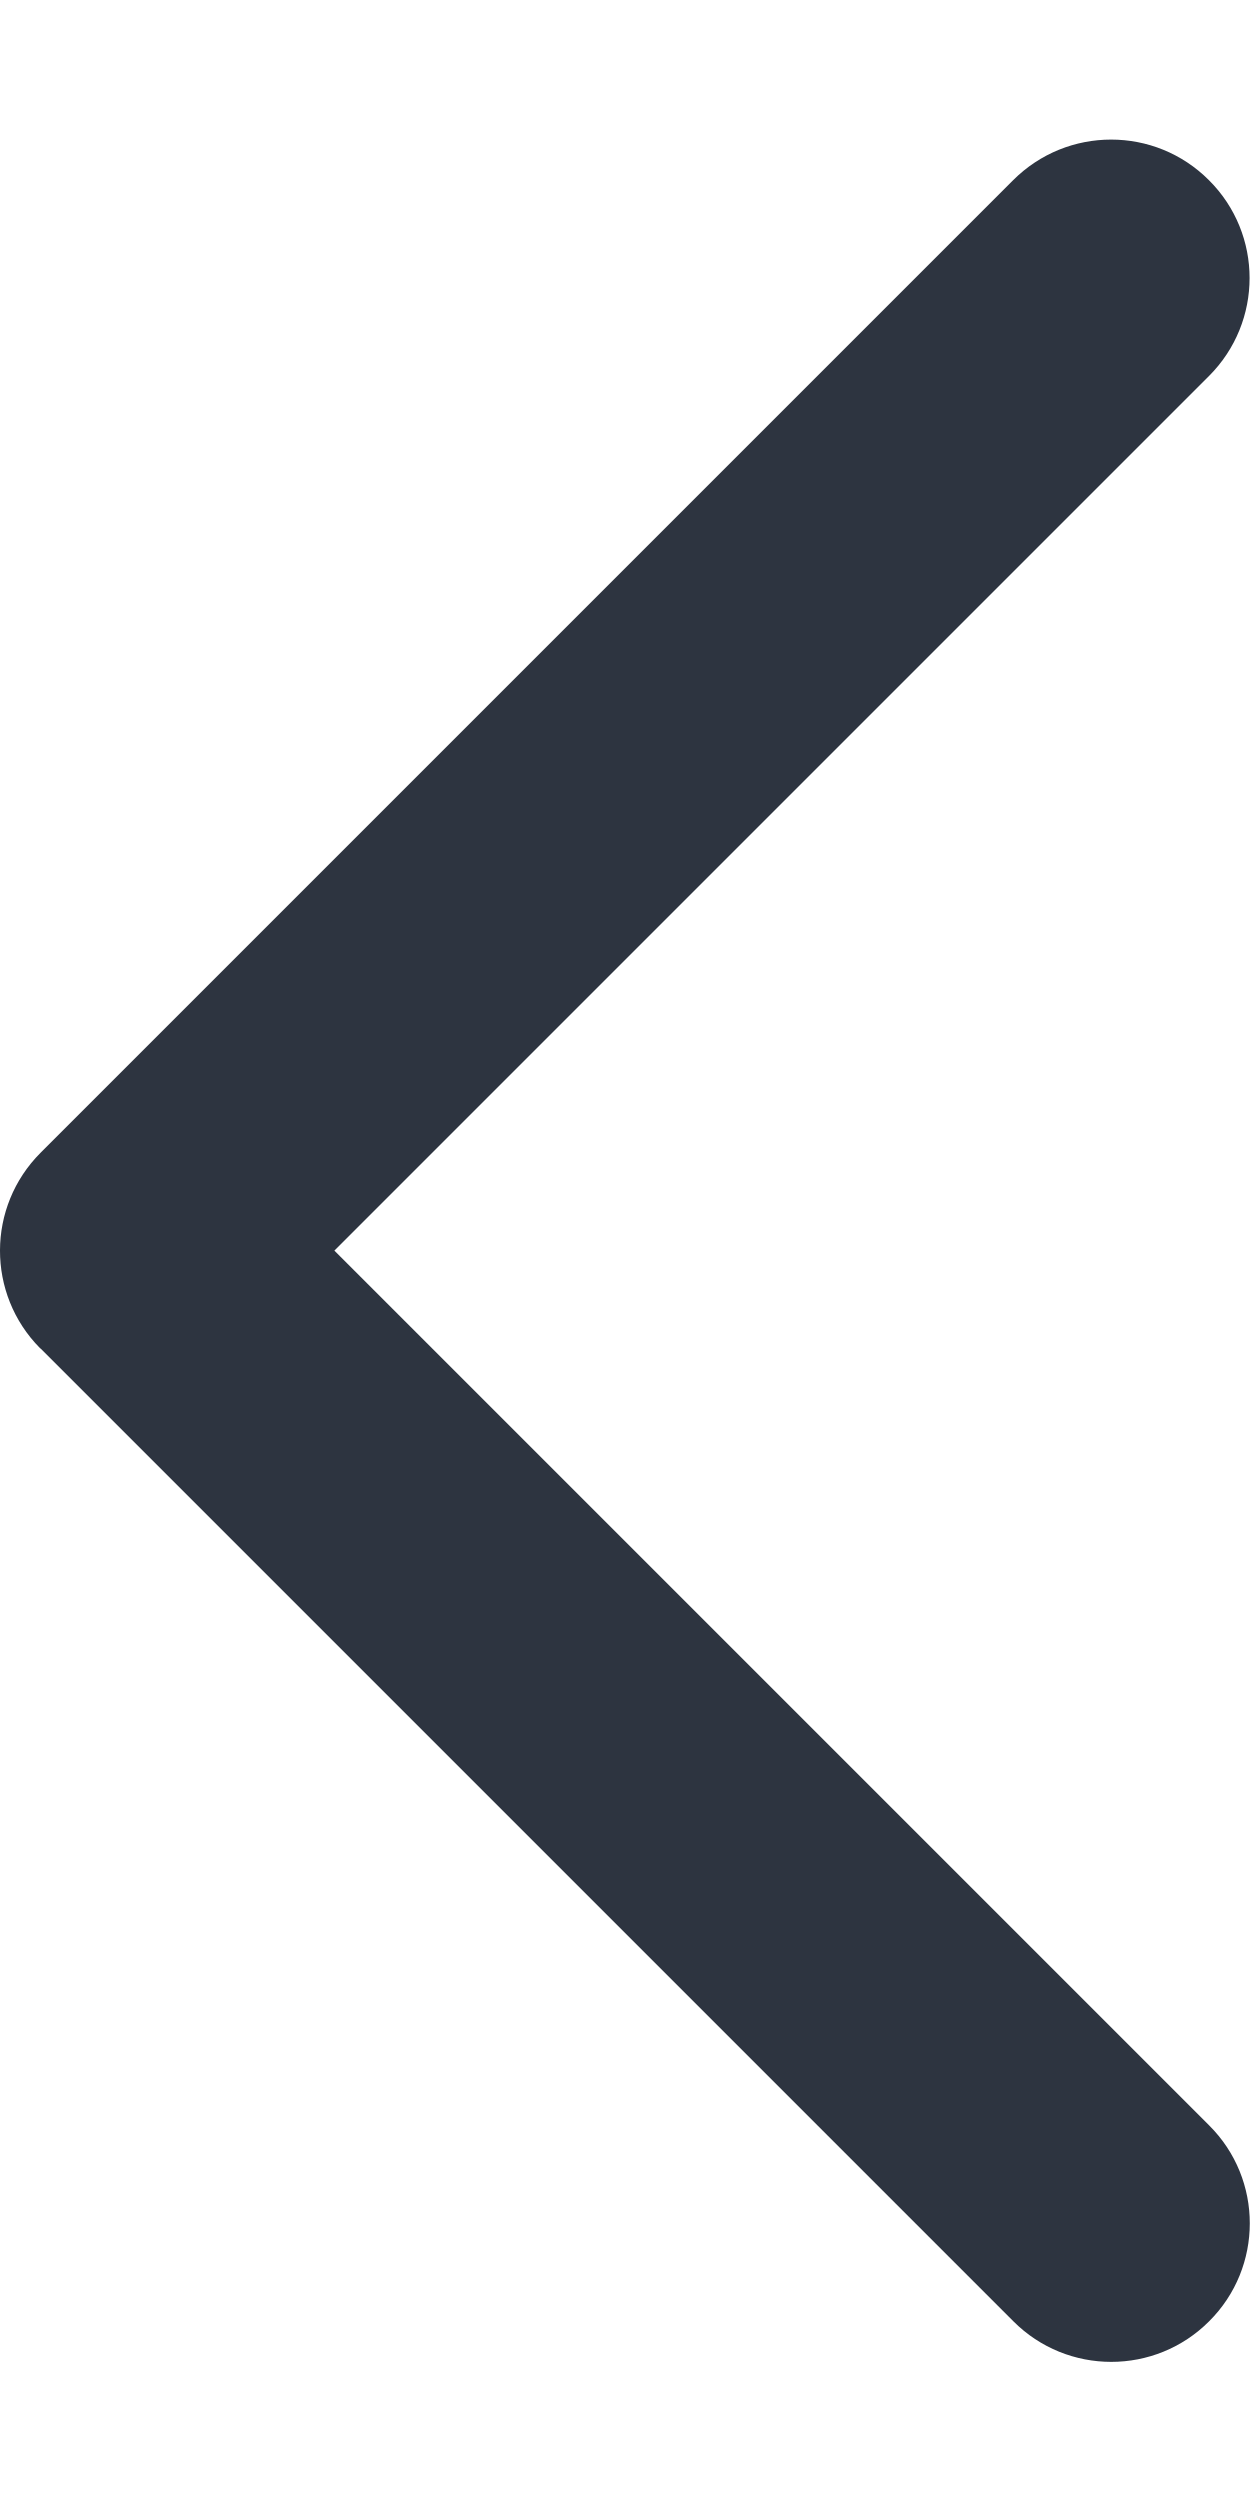
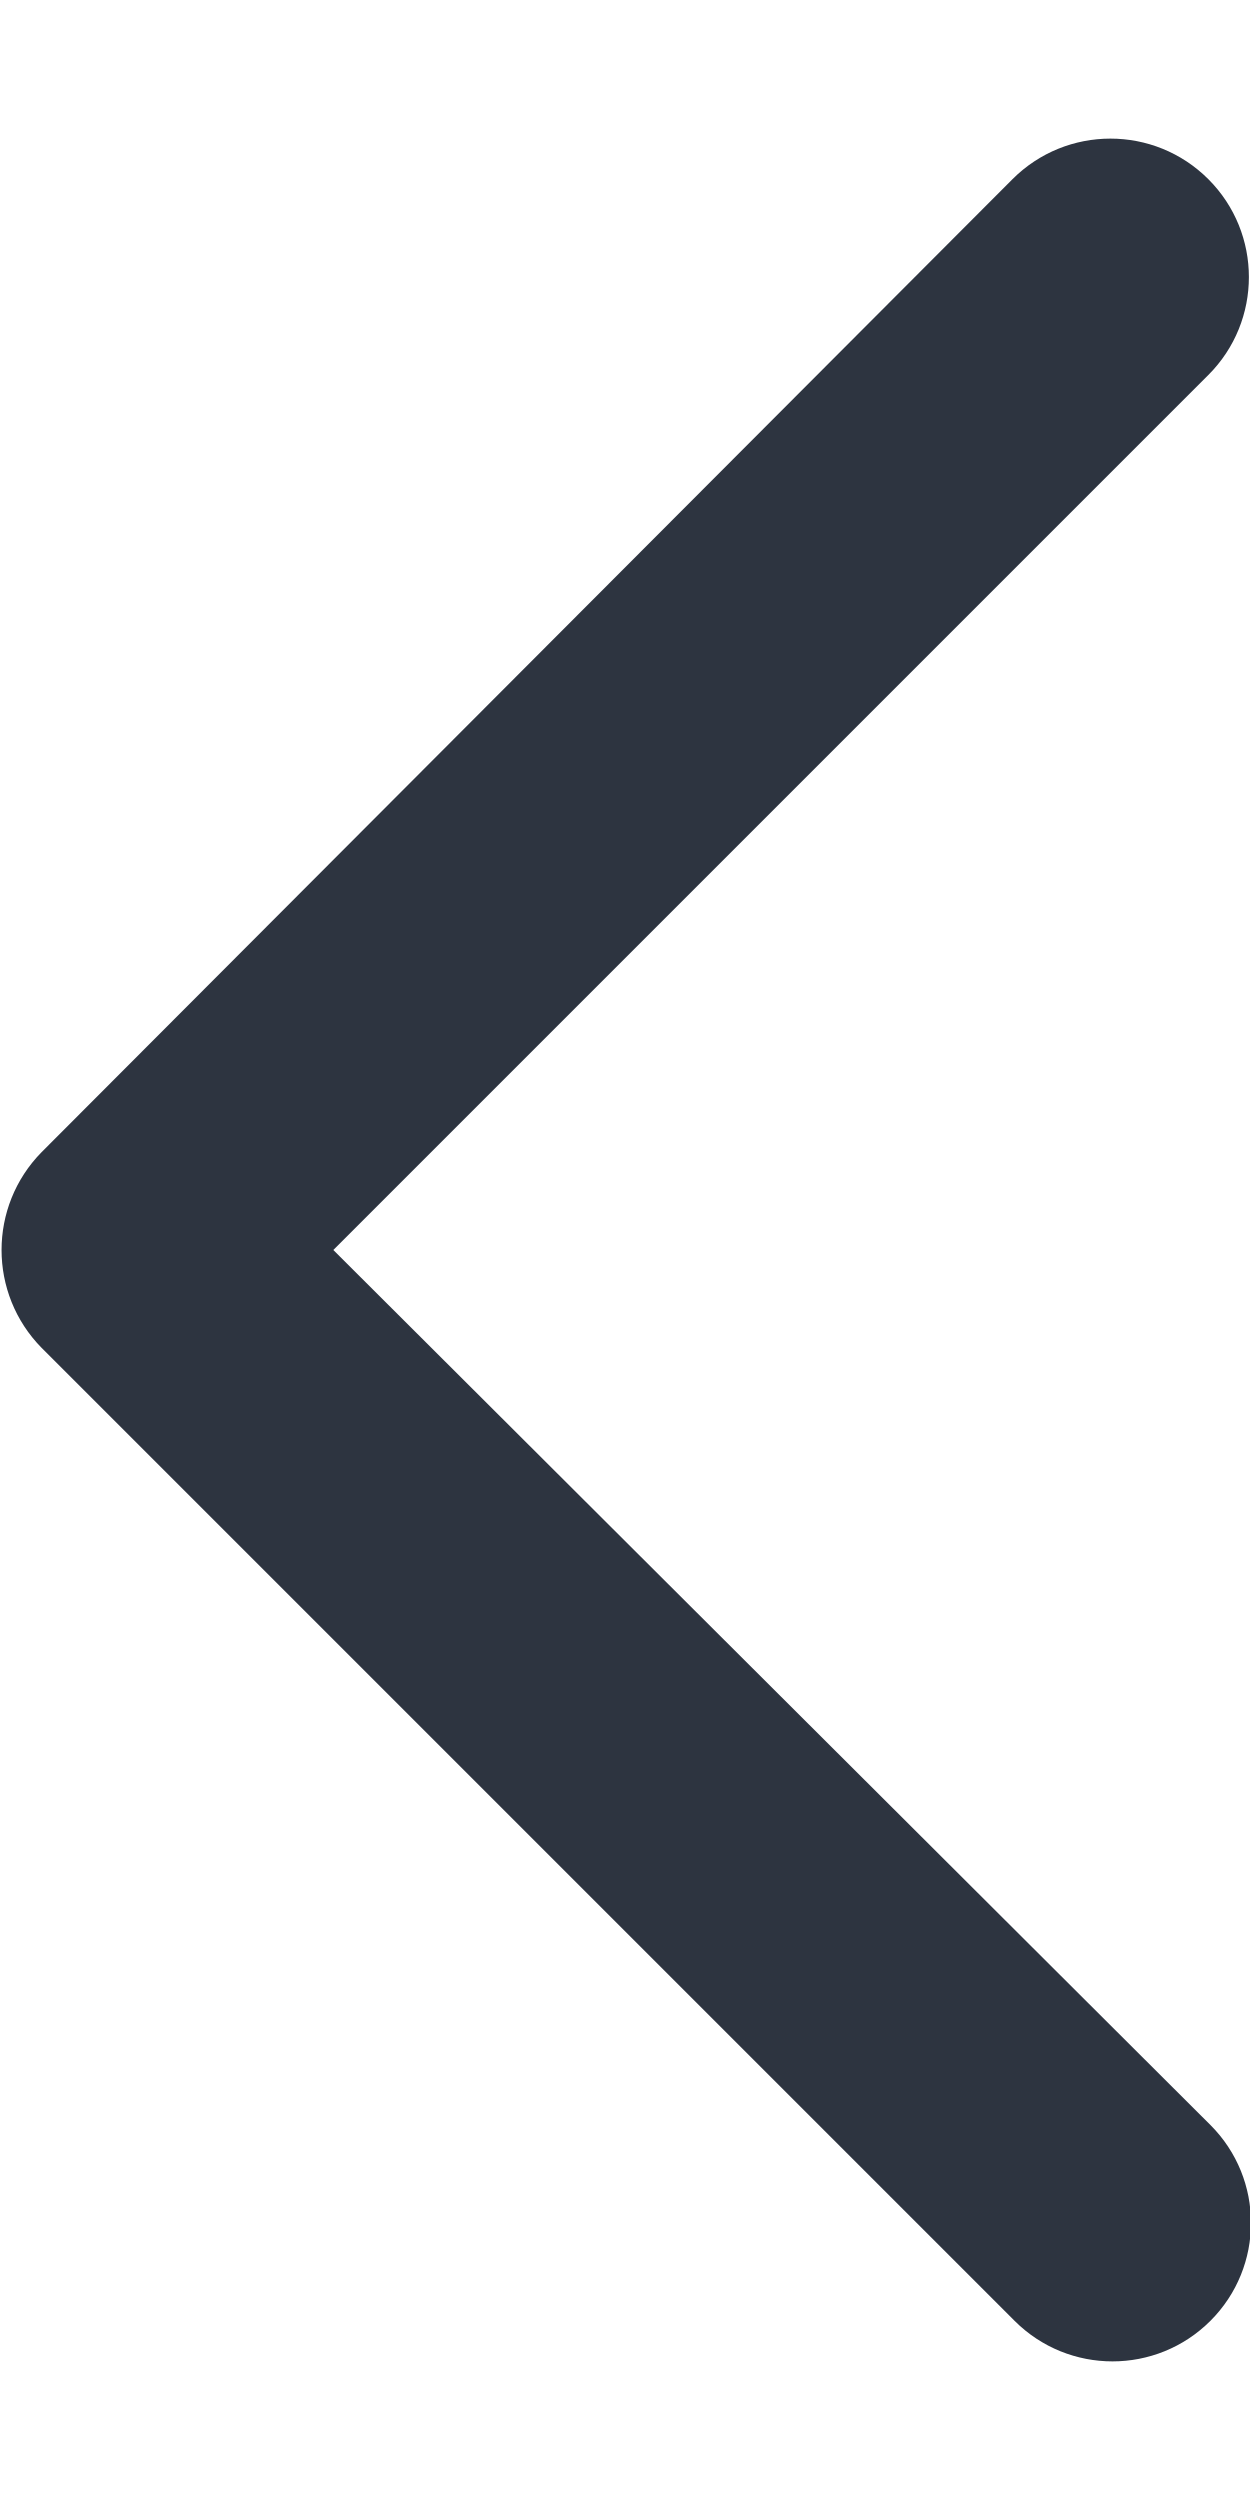
- <svg xmlns="http://www.w3.org/2000/svg" width="6" height="12" viewBox="0 0 6 12" fill="none">
-   <path fill-rule="evenodd" clip-rule="evenodd" d="M5.803 1.805C6.063 1.545 6.063 1.124 5.803 0.865C5.544 0.605 5.123 0.605 4.863 0.865L0.195 5.533C-0.064 5.792 -0.065 6.211 0.192 6.471C0.193 6.472 0.195 6.473 0.196 6.474L4.864 11.142C5.123 11.402 5.545 11.402 5.804 11.142C6.064 10.883 6.064 10.461 5.804 10.202L1.605 6.003L5.803 1.805Z" fill="#2D3440" />
+ <svg xmlns="http://www.w3.org/2000/svg" width="6" height="12" fill="none">
+   <path fill-rule="evenodd" clip-rule="evenodd" d="M5.8 1.8a.66.66 0 1 0-.94-.94L.2 5.53a.67.67 0 0 0 0 .94l4.67 4.67a.66.66 0 1 0 .94-.94L1.6 6l4.2-4.2Z" fill="#2D3440" />
</svg>
